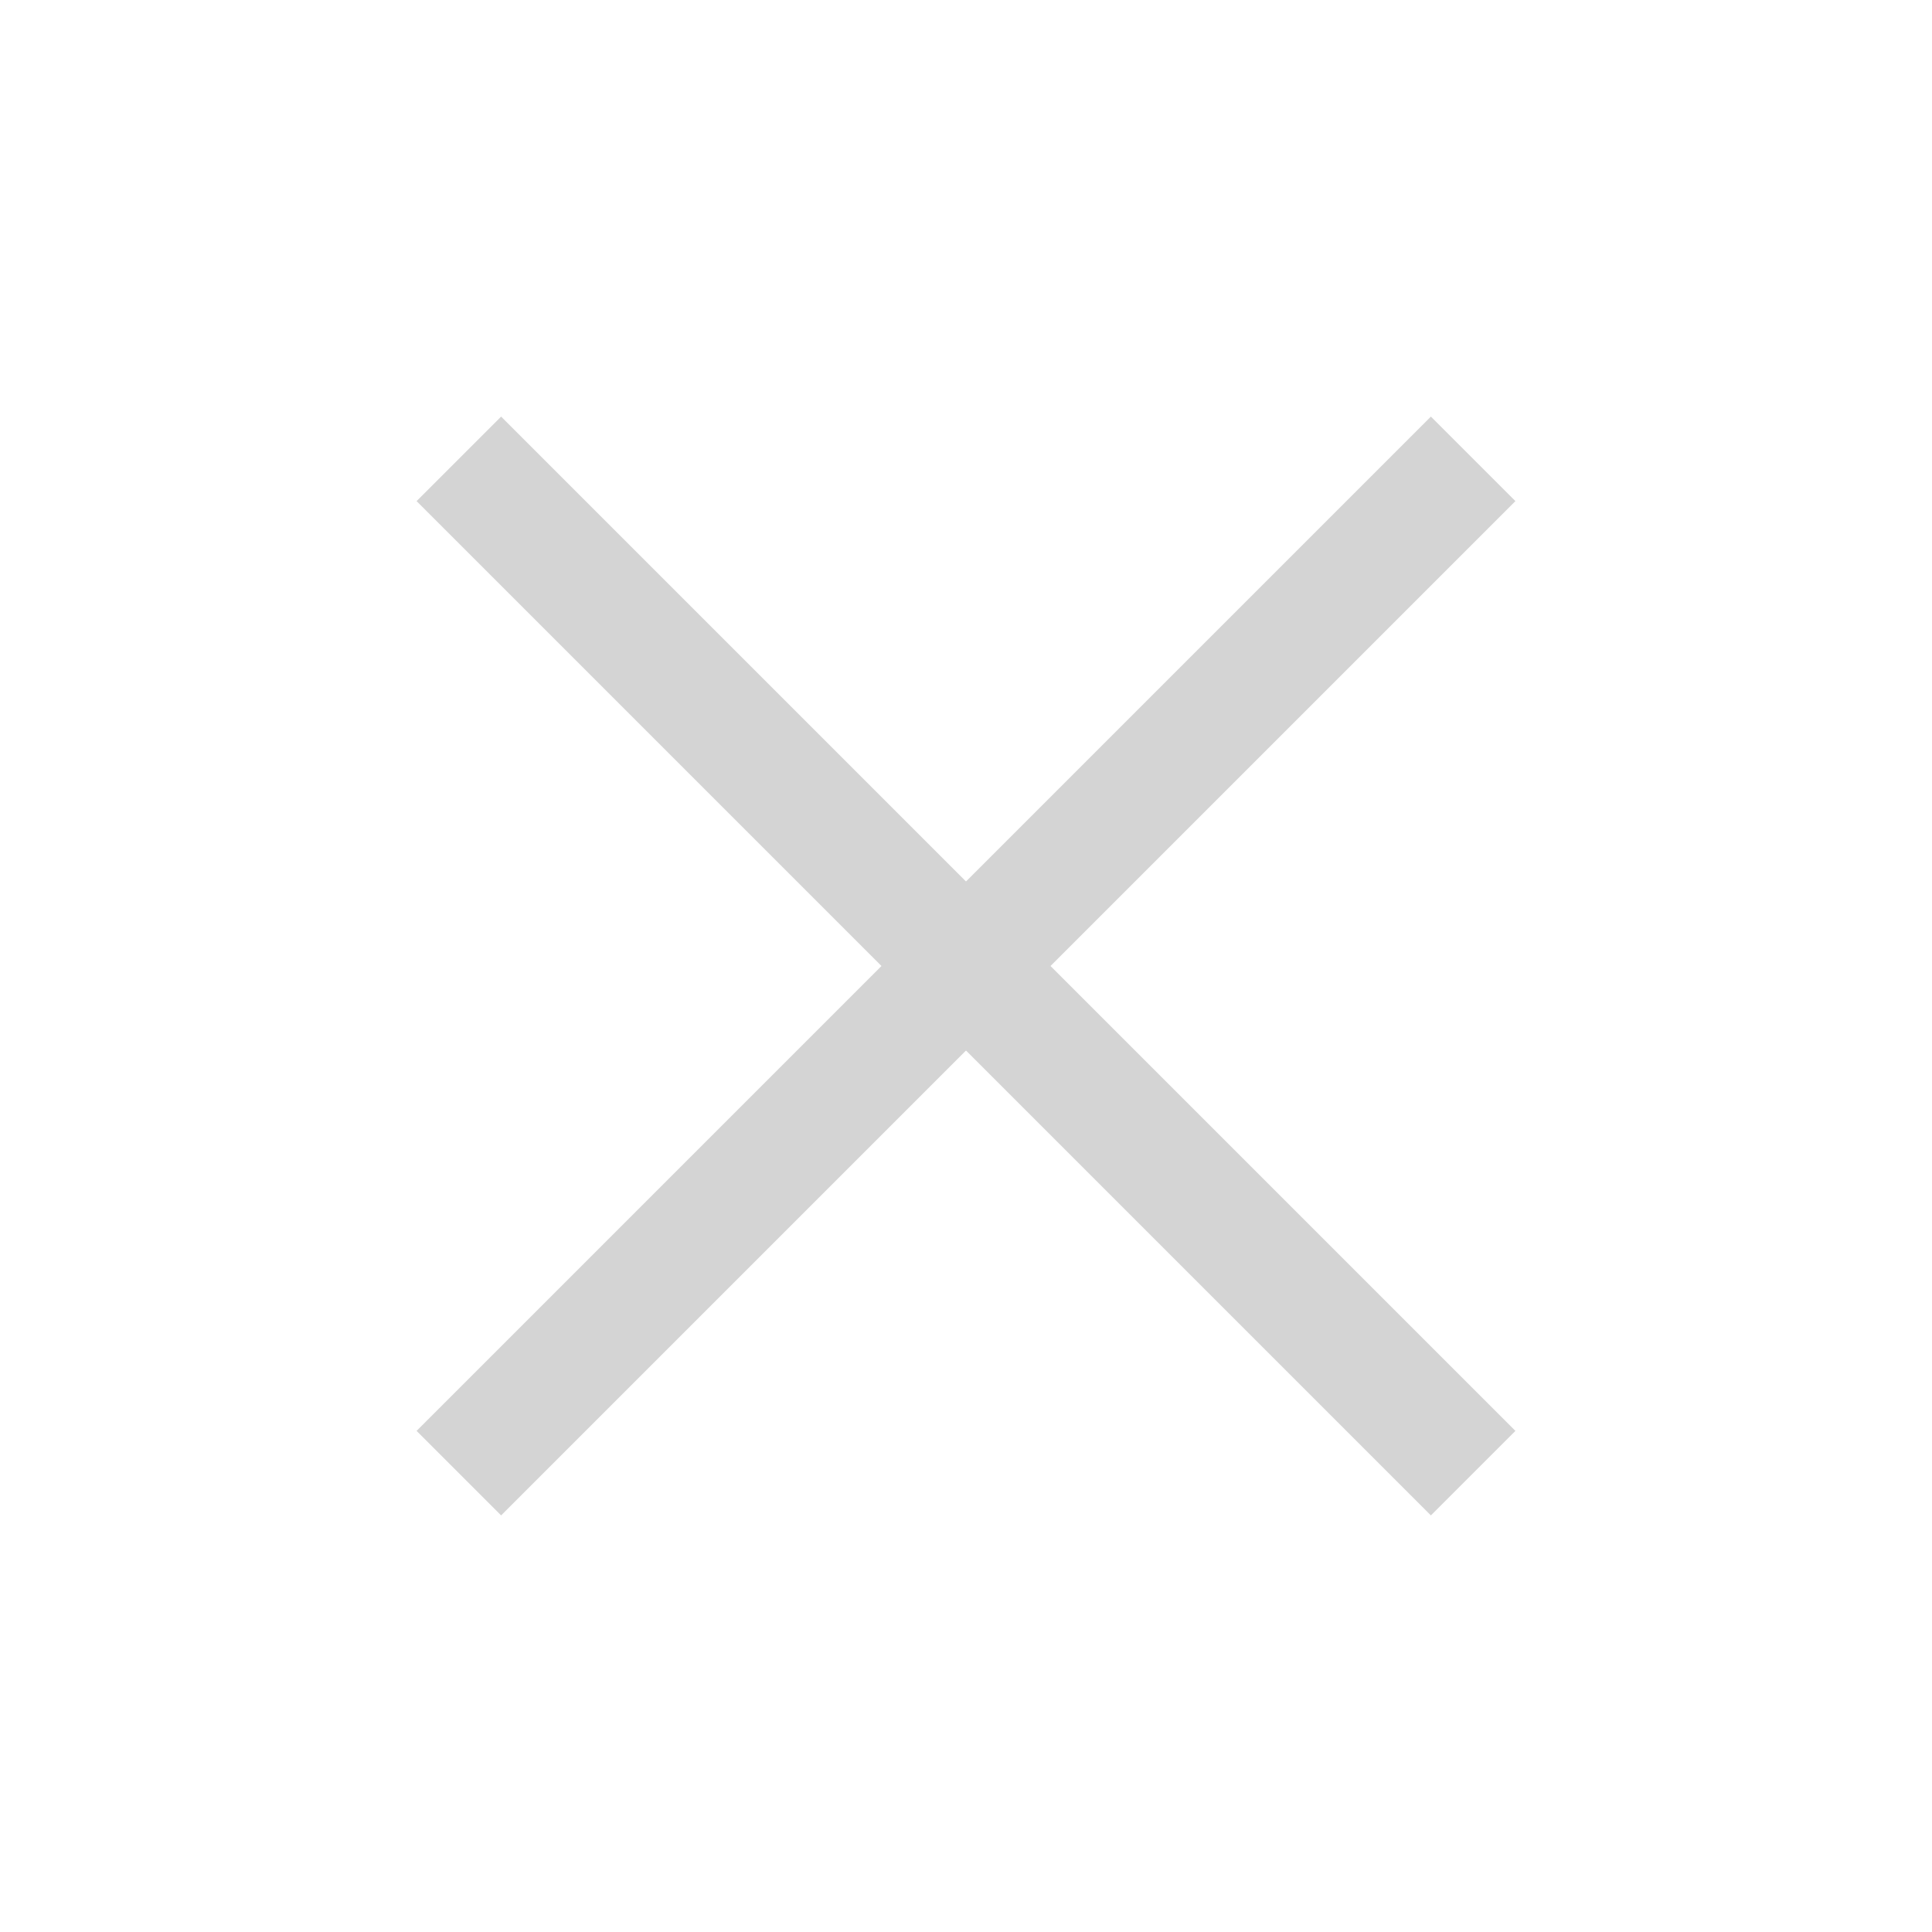
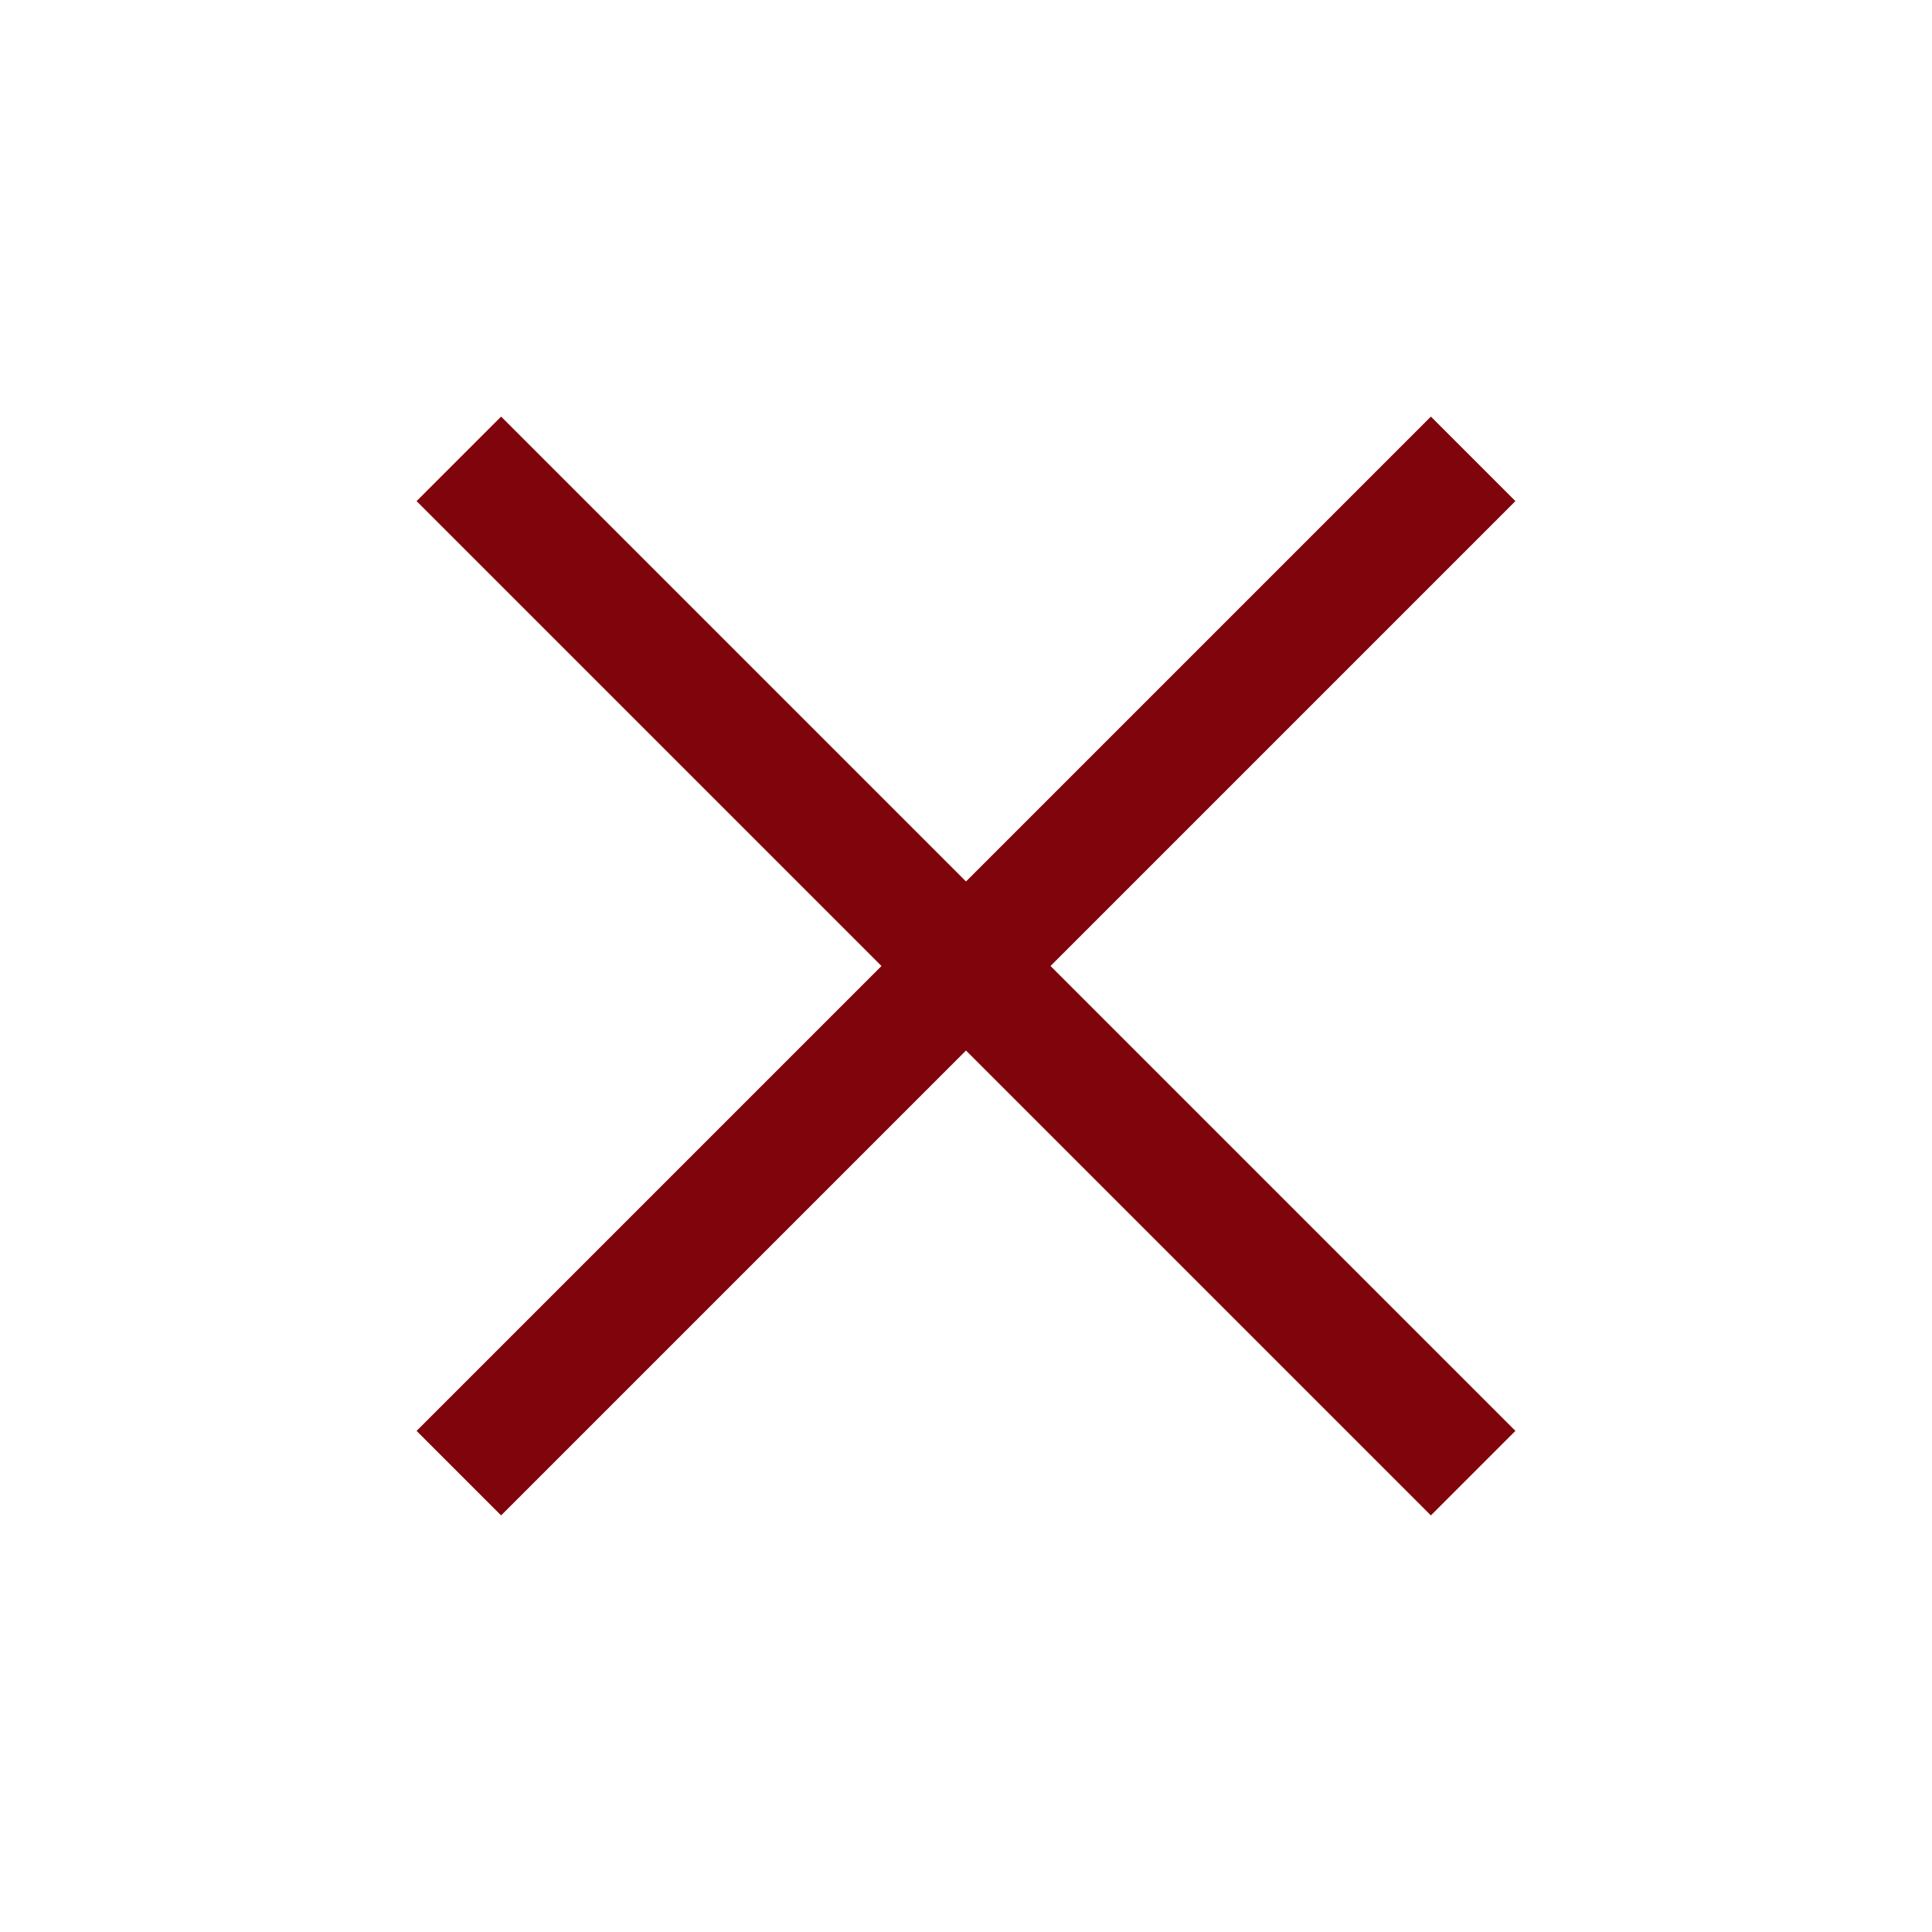
- <svg xmlns="http://www.w3.org/2000/svg" height="48" viewBox="0 -960 960 960" width="48" fill="#D4D4D4">
+ <svg xmlns="http://www.w3.org/2000/svg" height="48" viewBox="0 -960 960 960" width="48" fill="#80040c">
  <path d="m249-207-42-42 231-231-231-231 42-42 231 231 231-231 42 42-231 231 231 231-42 42-231-231-231 231Z" />
</svg>
